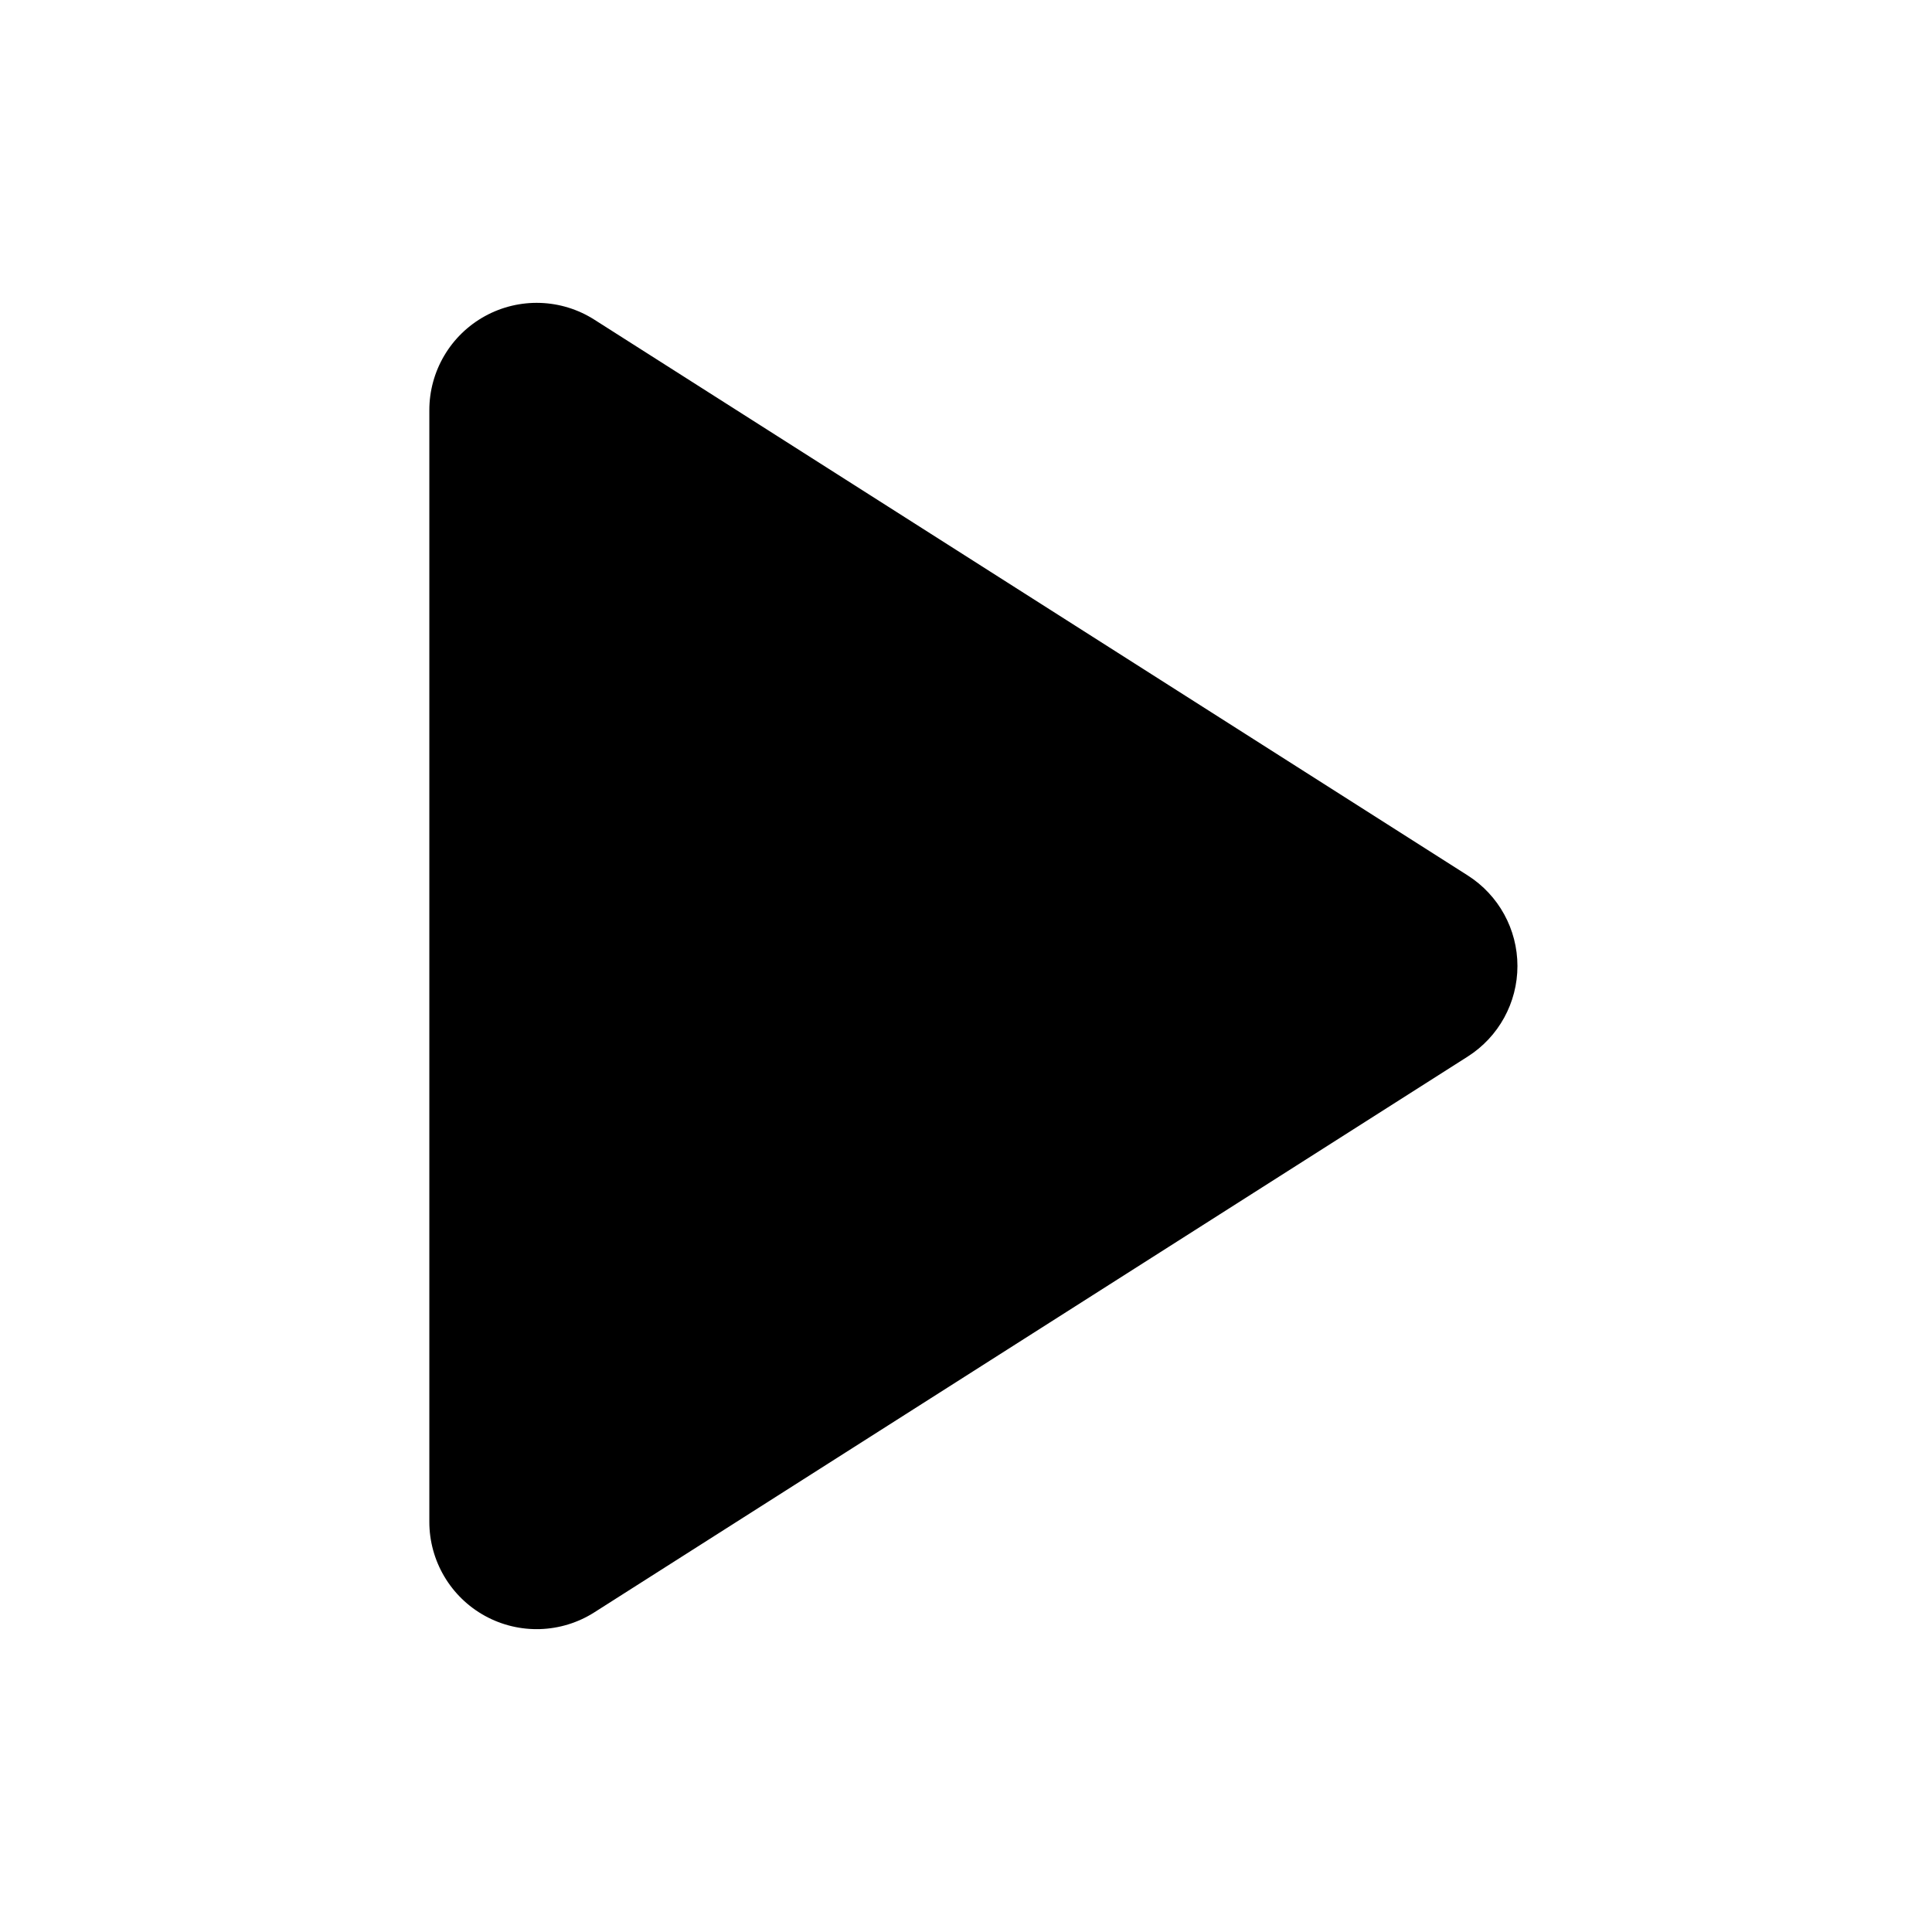
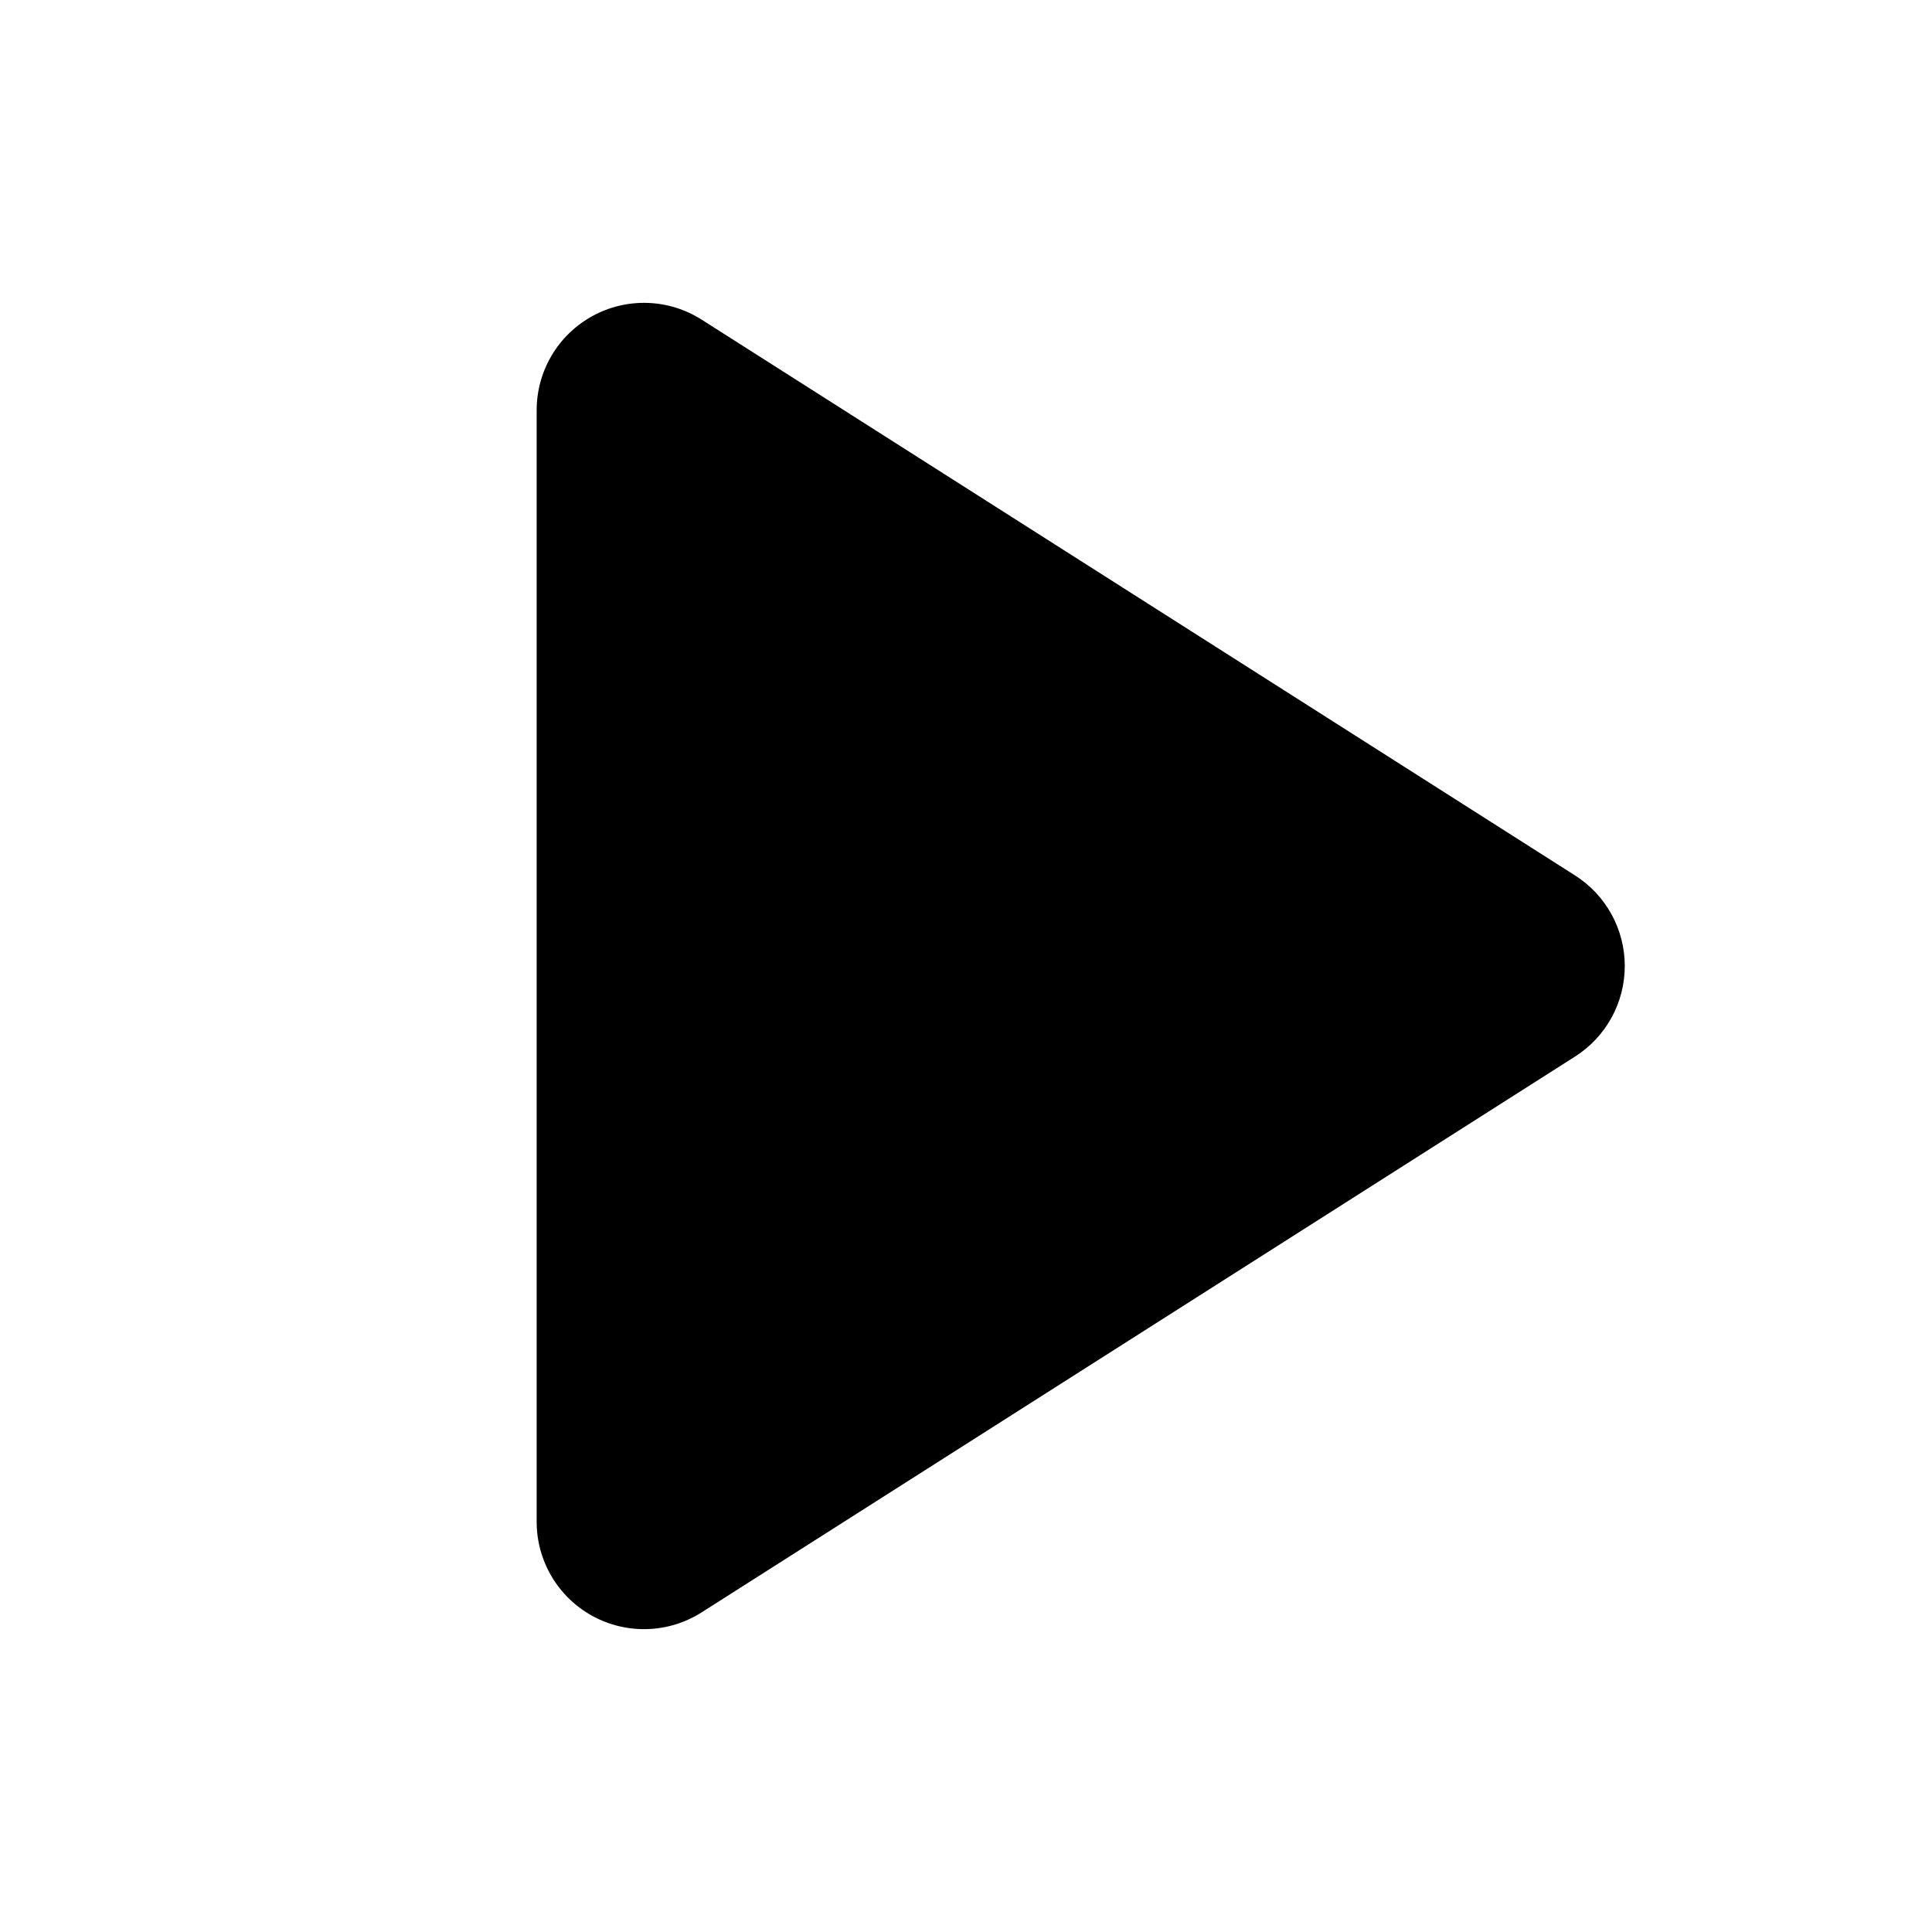
<svg xmlns="http://www.w3.org/2000/svg" width="18" height="18" fill="currentColor" viewBox="0 0 18 18">
-   <path d="M4 3.822a1 1 0 0 1 1.537-.844l8.137 5.178a1 1 0 0 1 0 1.688l-8.137 5.178A1 1 0 0 1 4 14.178z" />
+   <path d="M5 3.822a1 1 0 0 1 1.537-.844l8.137 5.178a1 1 0 0 1 0 1.688l-8.137 5.178A1 1 0 0 1 5 14.178z" />
</svg>
